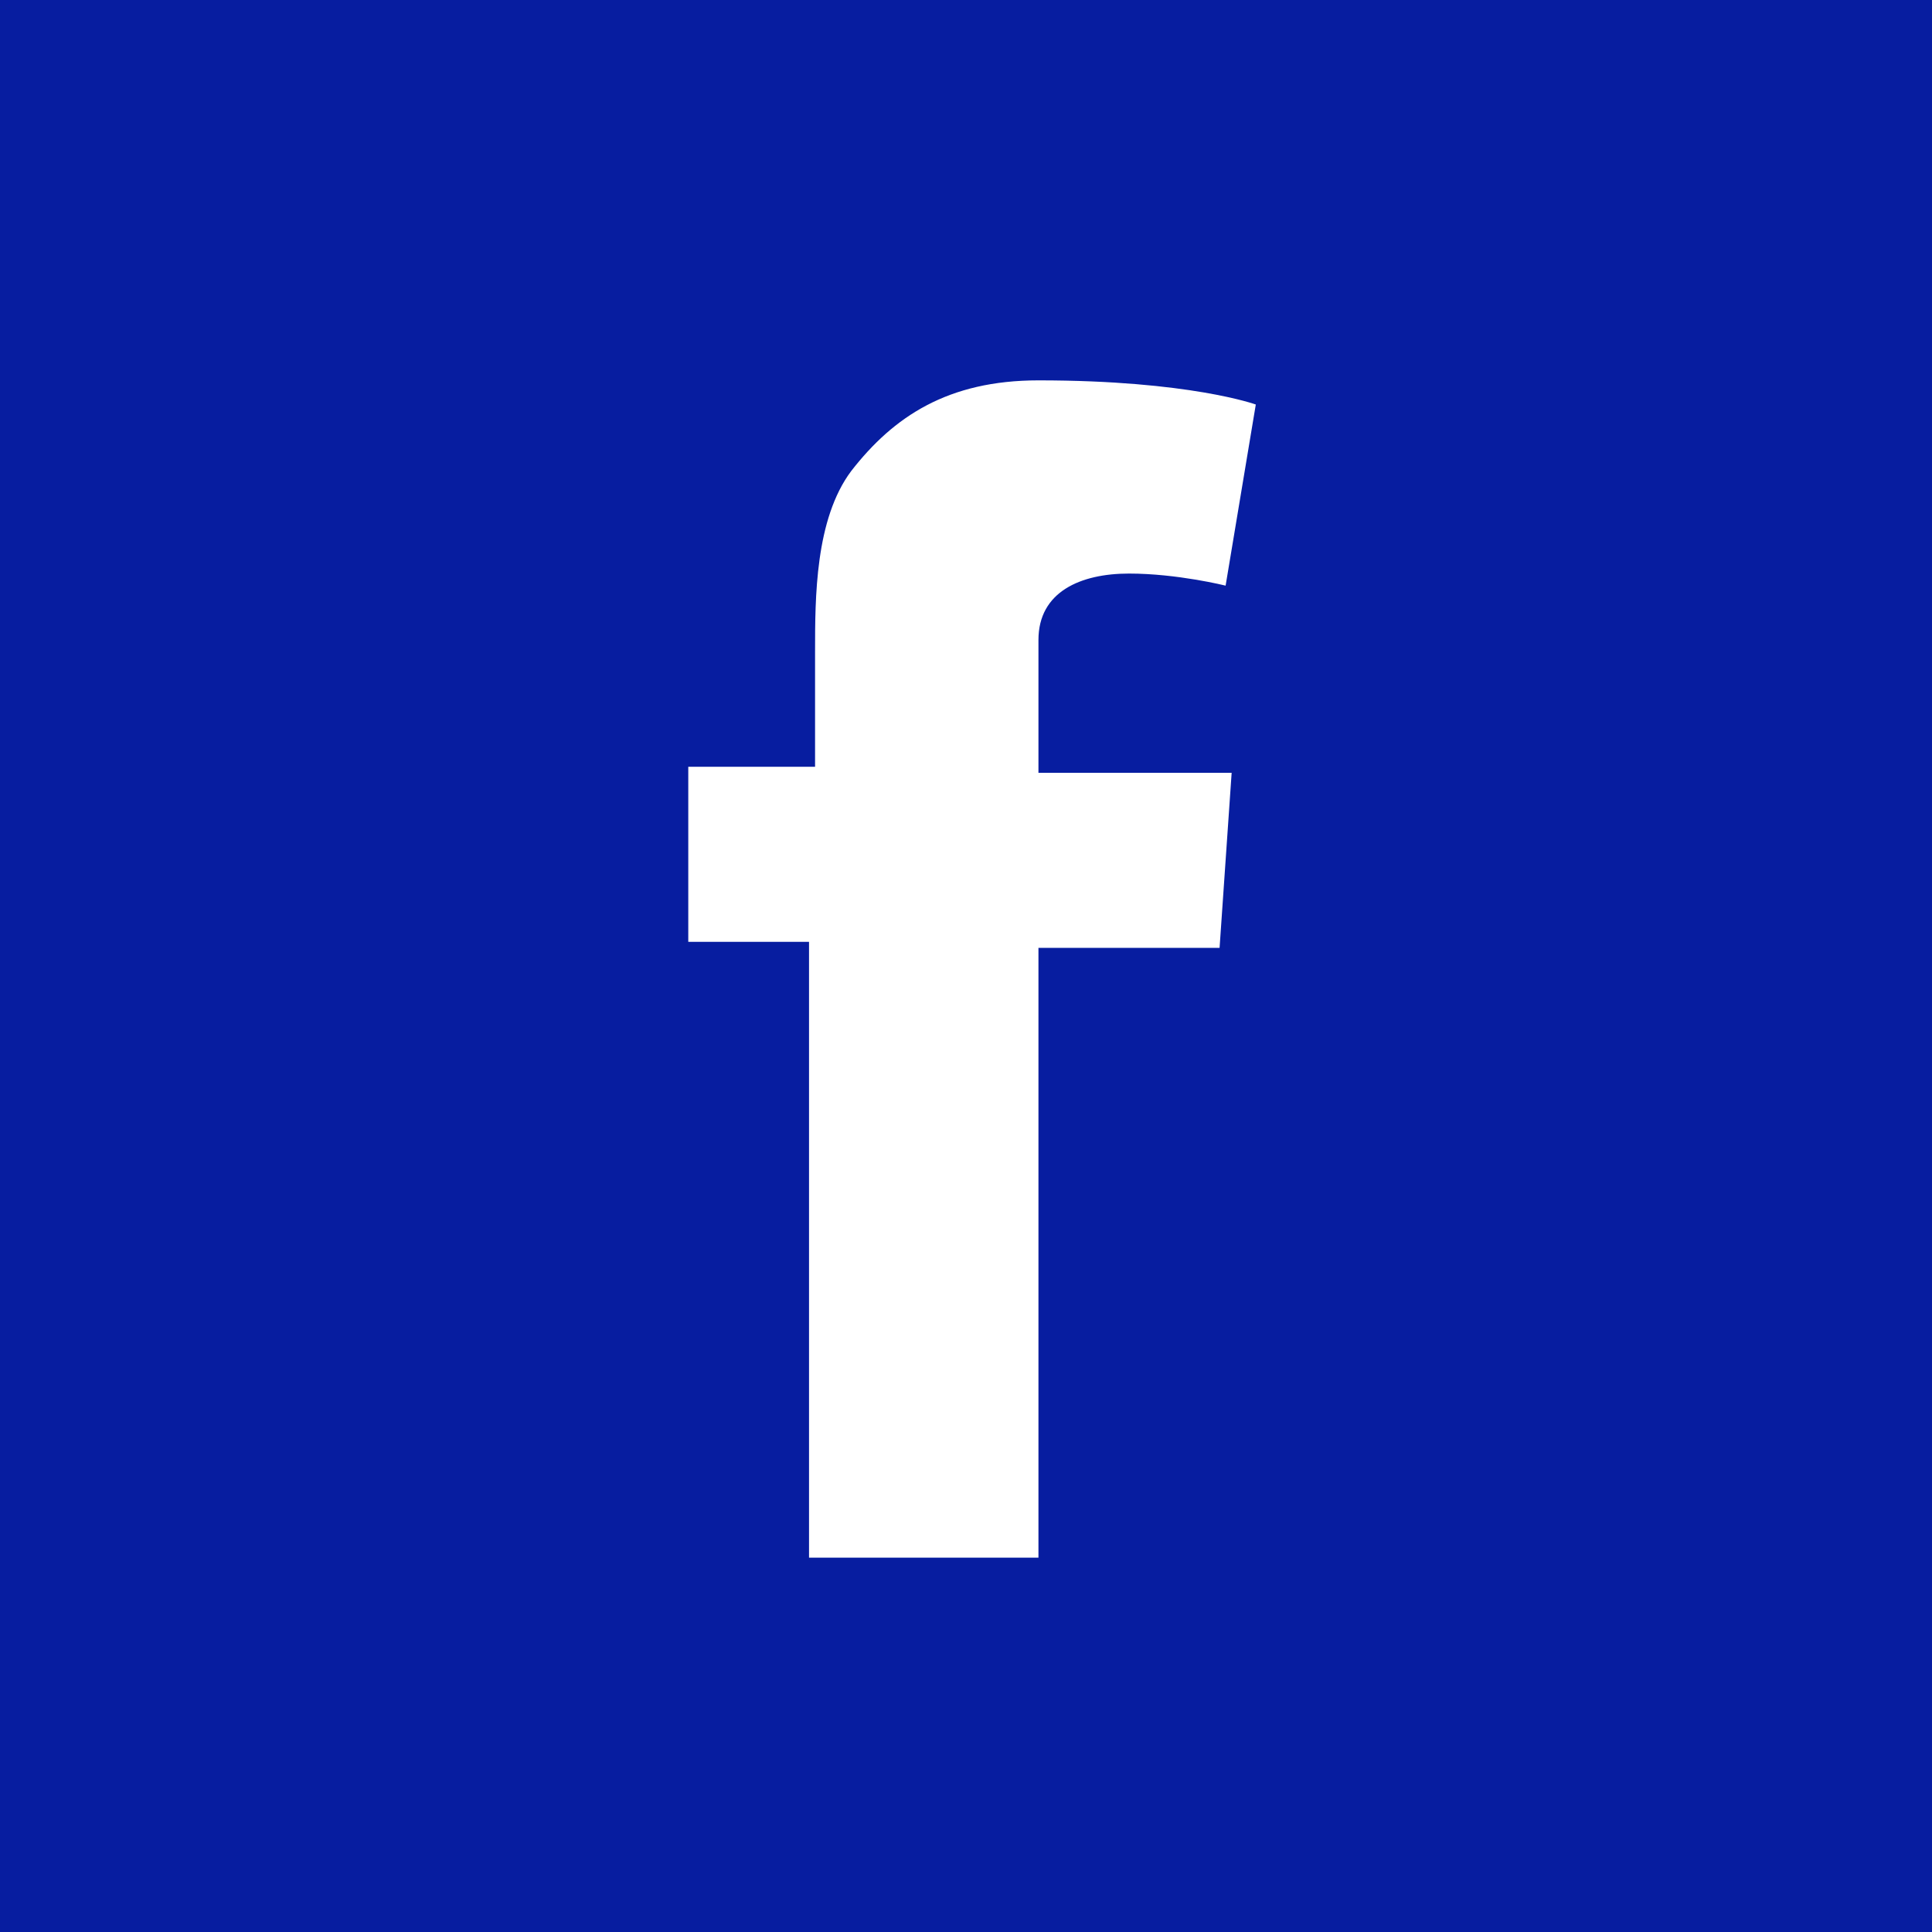
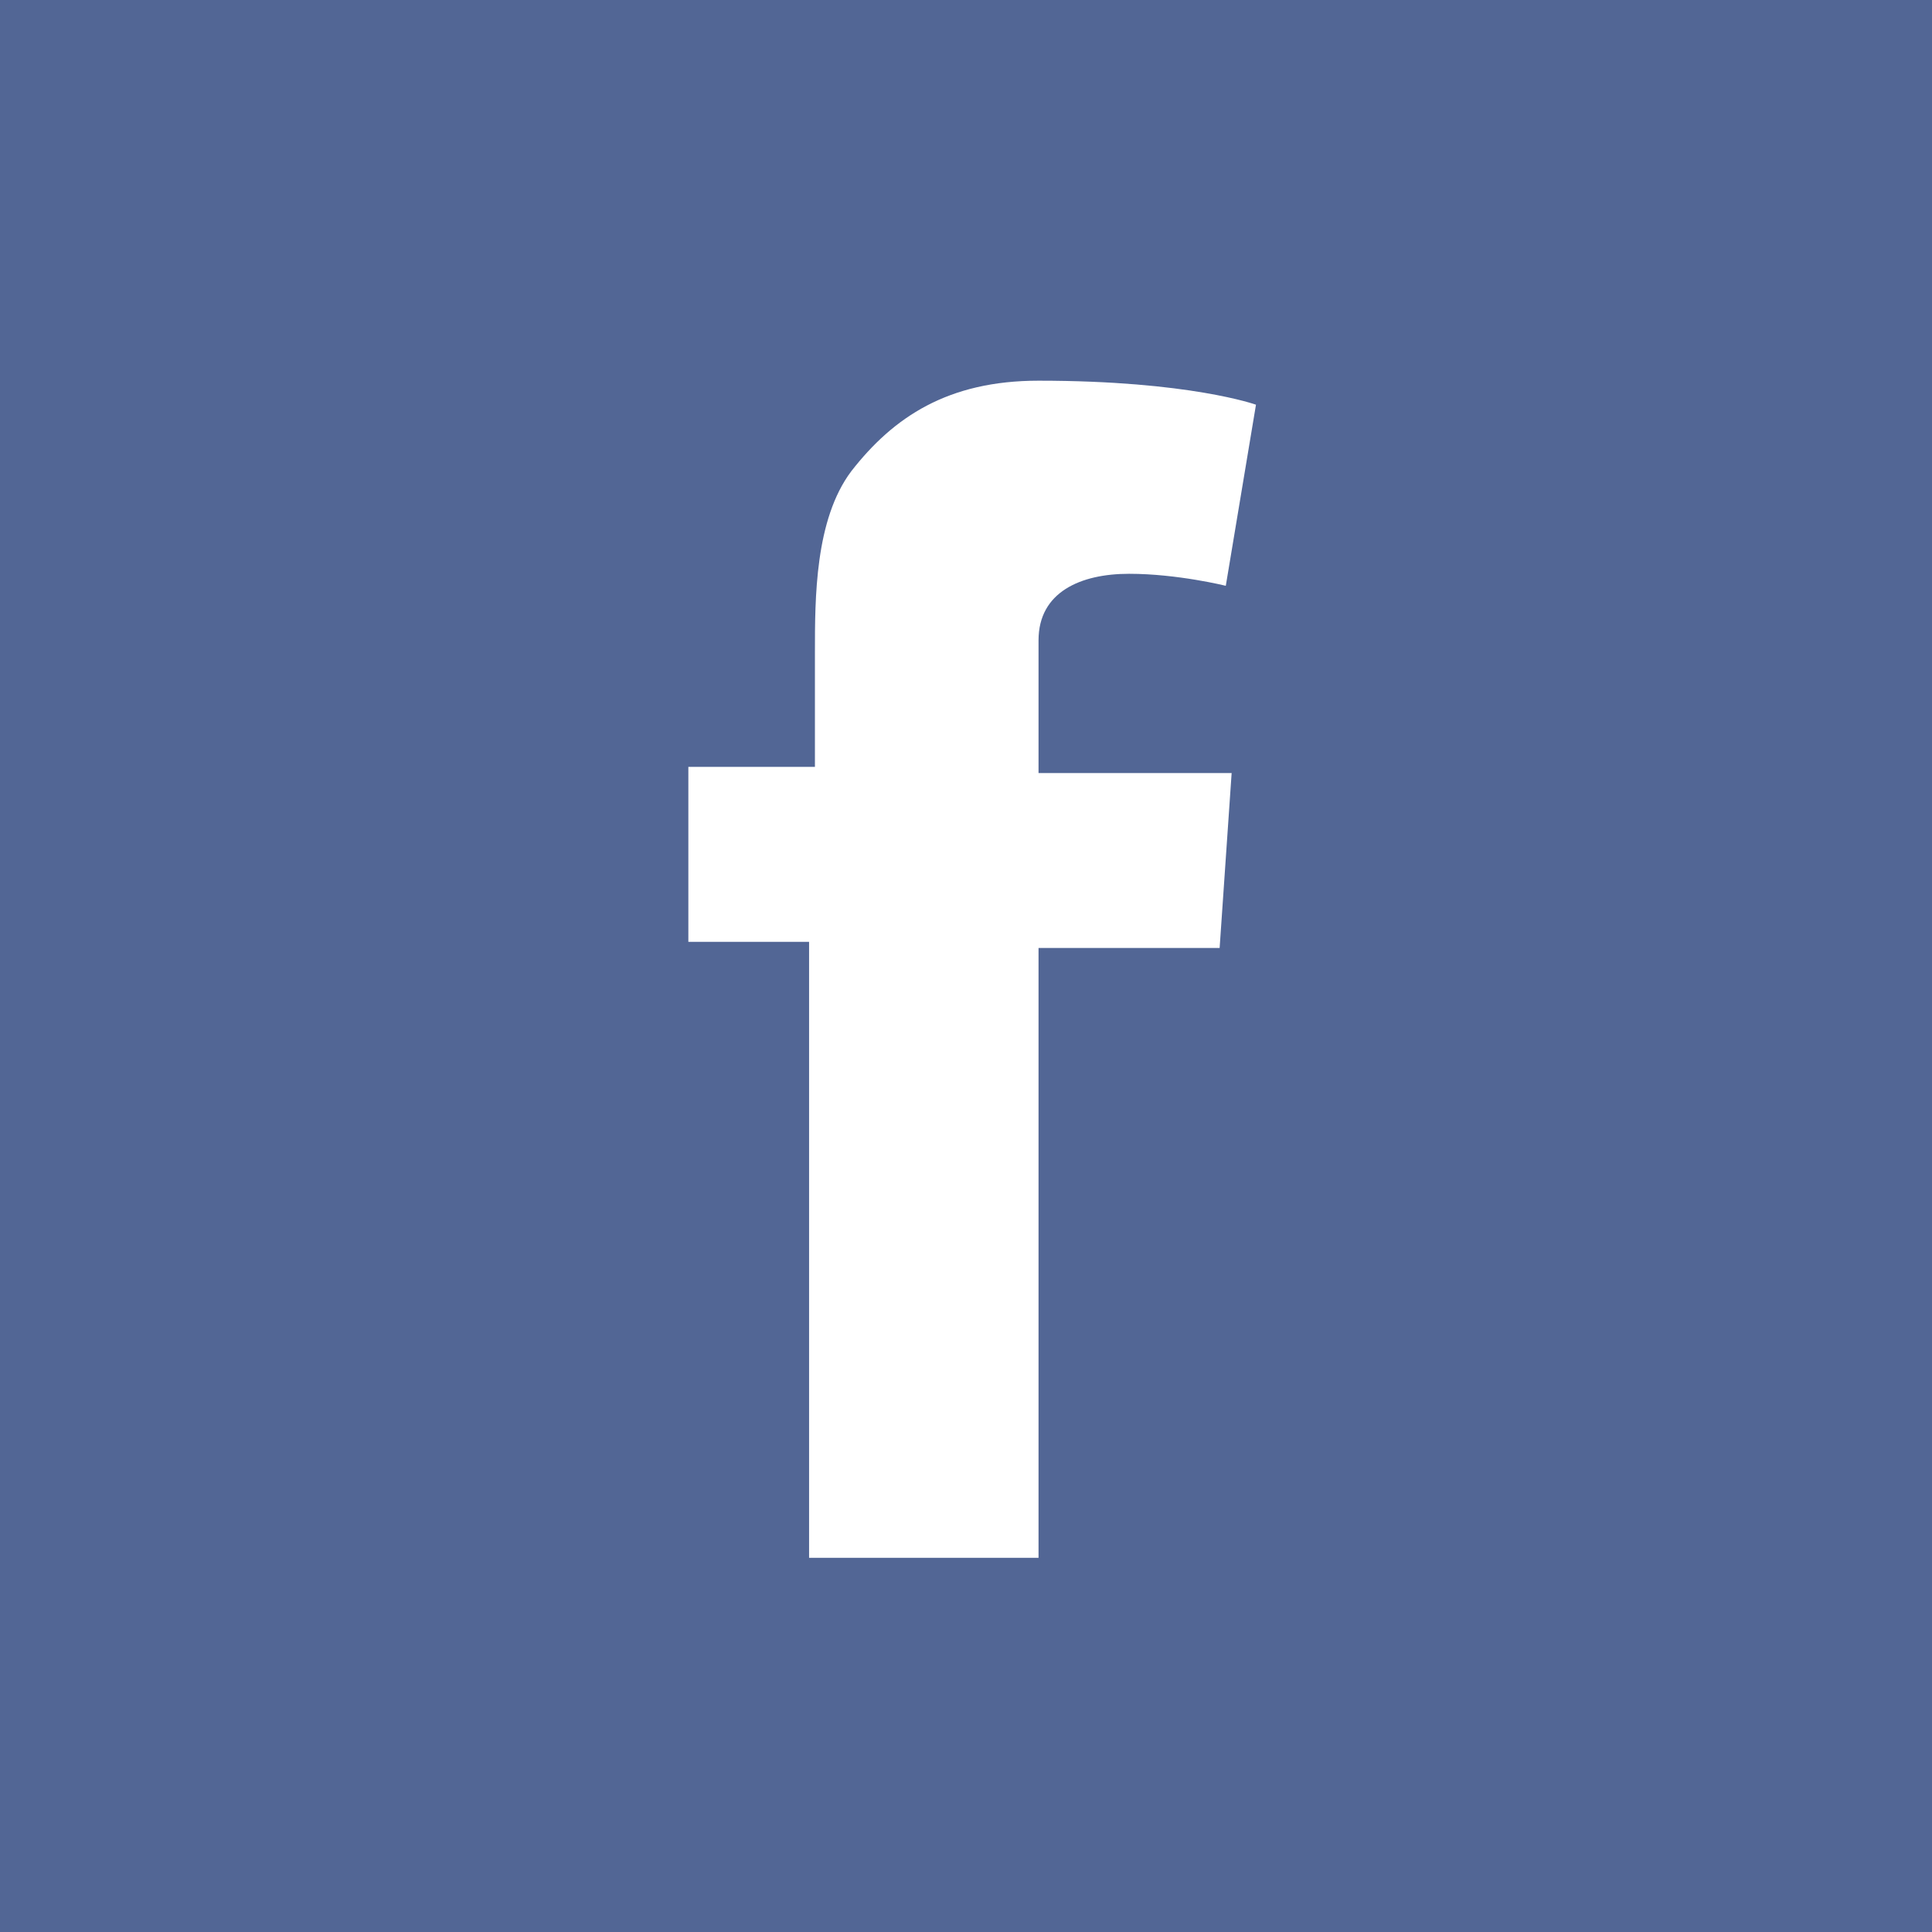
- <svg xmlns="http://www.w3.org/2000/svg" version="1.1" id="Layer_1" x="0px" y="0px" viewBox="0 0 32 32" enable-background="new 0 0 32 32" xml:space="preserve">
-   <g>
-     <polygon fill="#071DA0" points="32,0 0,0 0,32 32,32 32,0  " />
-     <path fill="#FFFFFF" d="M11.5,12.7h2v-0.9v-0.9v-0.1c0-0.9,0-2.2,0.6-3c0.7-0.9,1.6-1.5,3.1-1.5c2.5,0,3.6,0.4,3.6,0.4l-0.5,3   c0,0-0.8-0.2-1.6-0.2c-0.8,0-1.5,0.3-1.5,1.1v0.3v1v0.9h3.2l-0.2,2.9h-3v10.1h-3.8V15.6h-2V12.7L11.5,12.7z" />
-   </g>
+ <svg xmlns="http://www.w3.org/2000/svg" version="1.1" id="Layer_1" x="0px" y="0px" viewBox="123.3 0 595.3 595.3" enable-background="new 123.3 0 595.3 595.3" xml:space="preserve">
+   <polyline fill="#526695" points="718.6,0 123.3,0 123.3,595.3 718.6,595.3 " />
+   <path fill="#FFFFFF" d="M337.2,236.3h37.2v-16.7v-16.7v-1.9c0-16.7,0-40.9,11.2-55.8c13-16.7,29.8-27.9,57.7-27.9  c46.5,0,67,7.4,67,7.4l-9.3,55.8c0,0-14.9-3.7-29.8-3.7c-14.9,0-27.9,5.6-27.9,20.5v5.6v18.6v16.7h59.5l-3.7,53.9h-55.8v187.9h-70.7  V290.2h-37.2v-53.9H337.2z" />
</svg>
